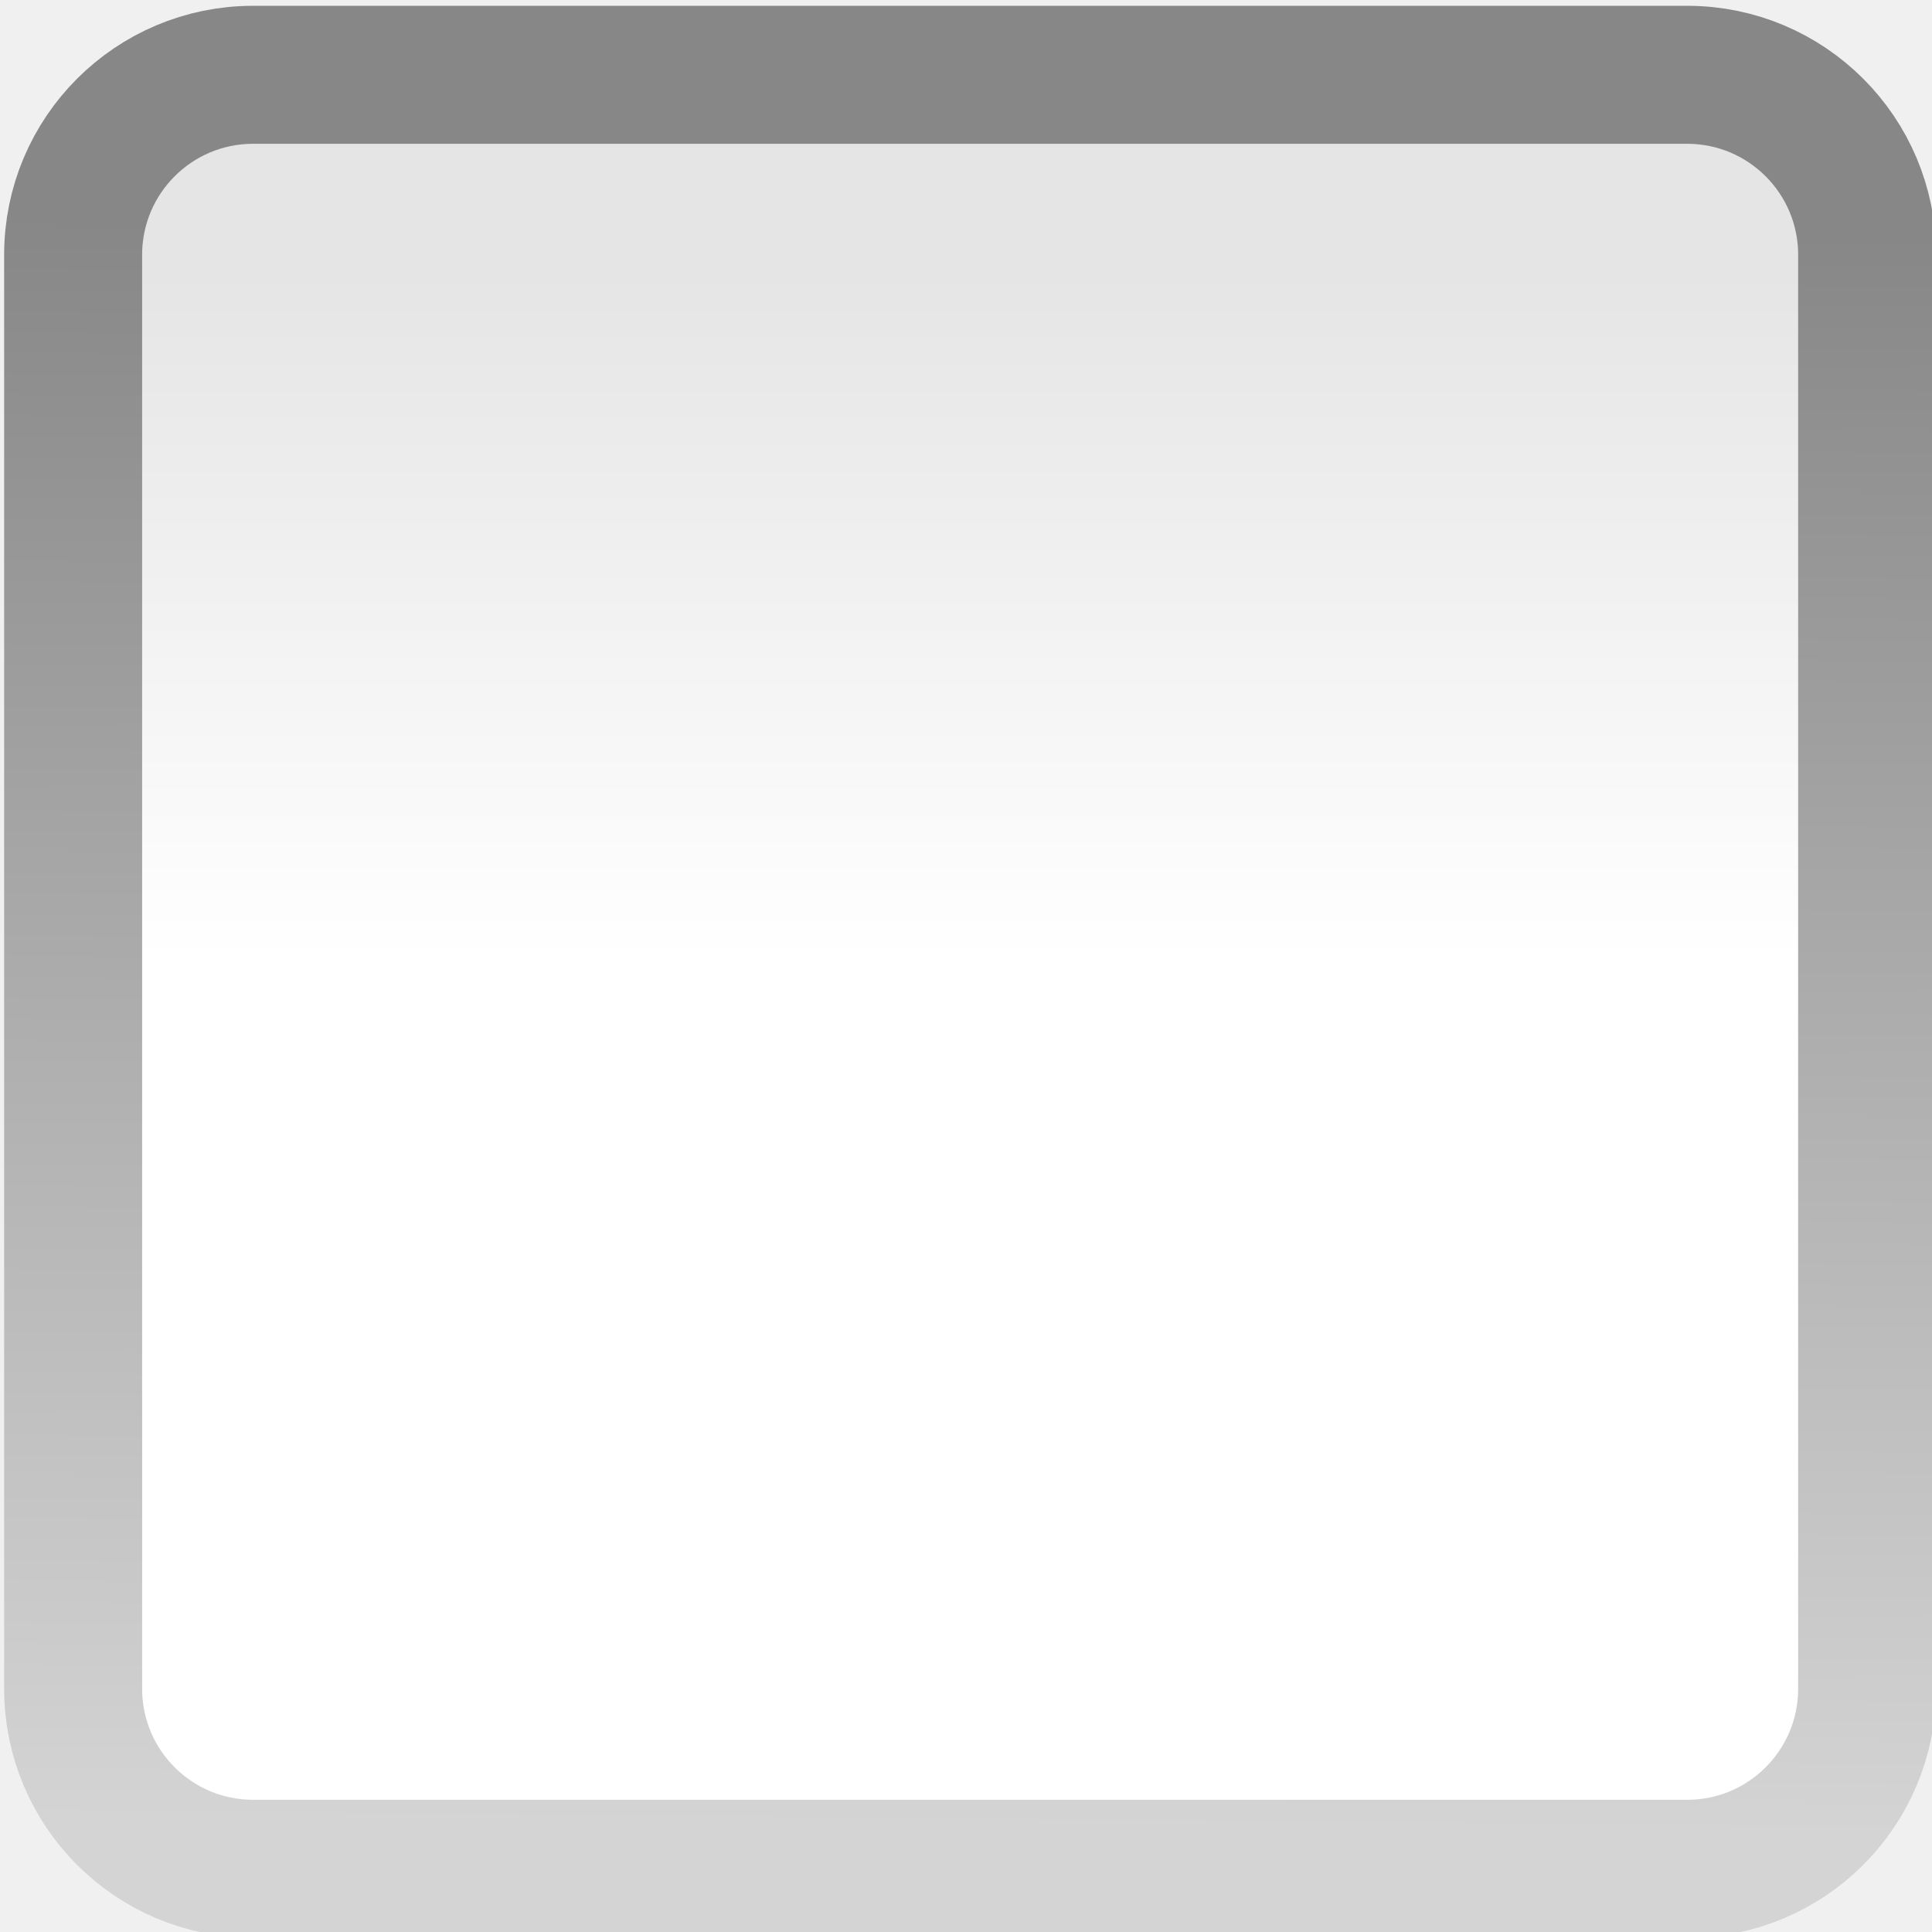
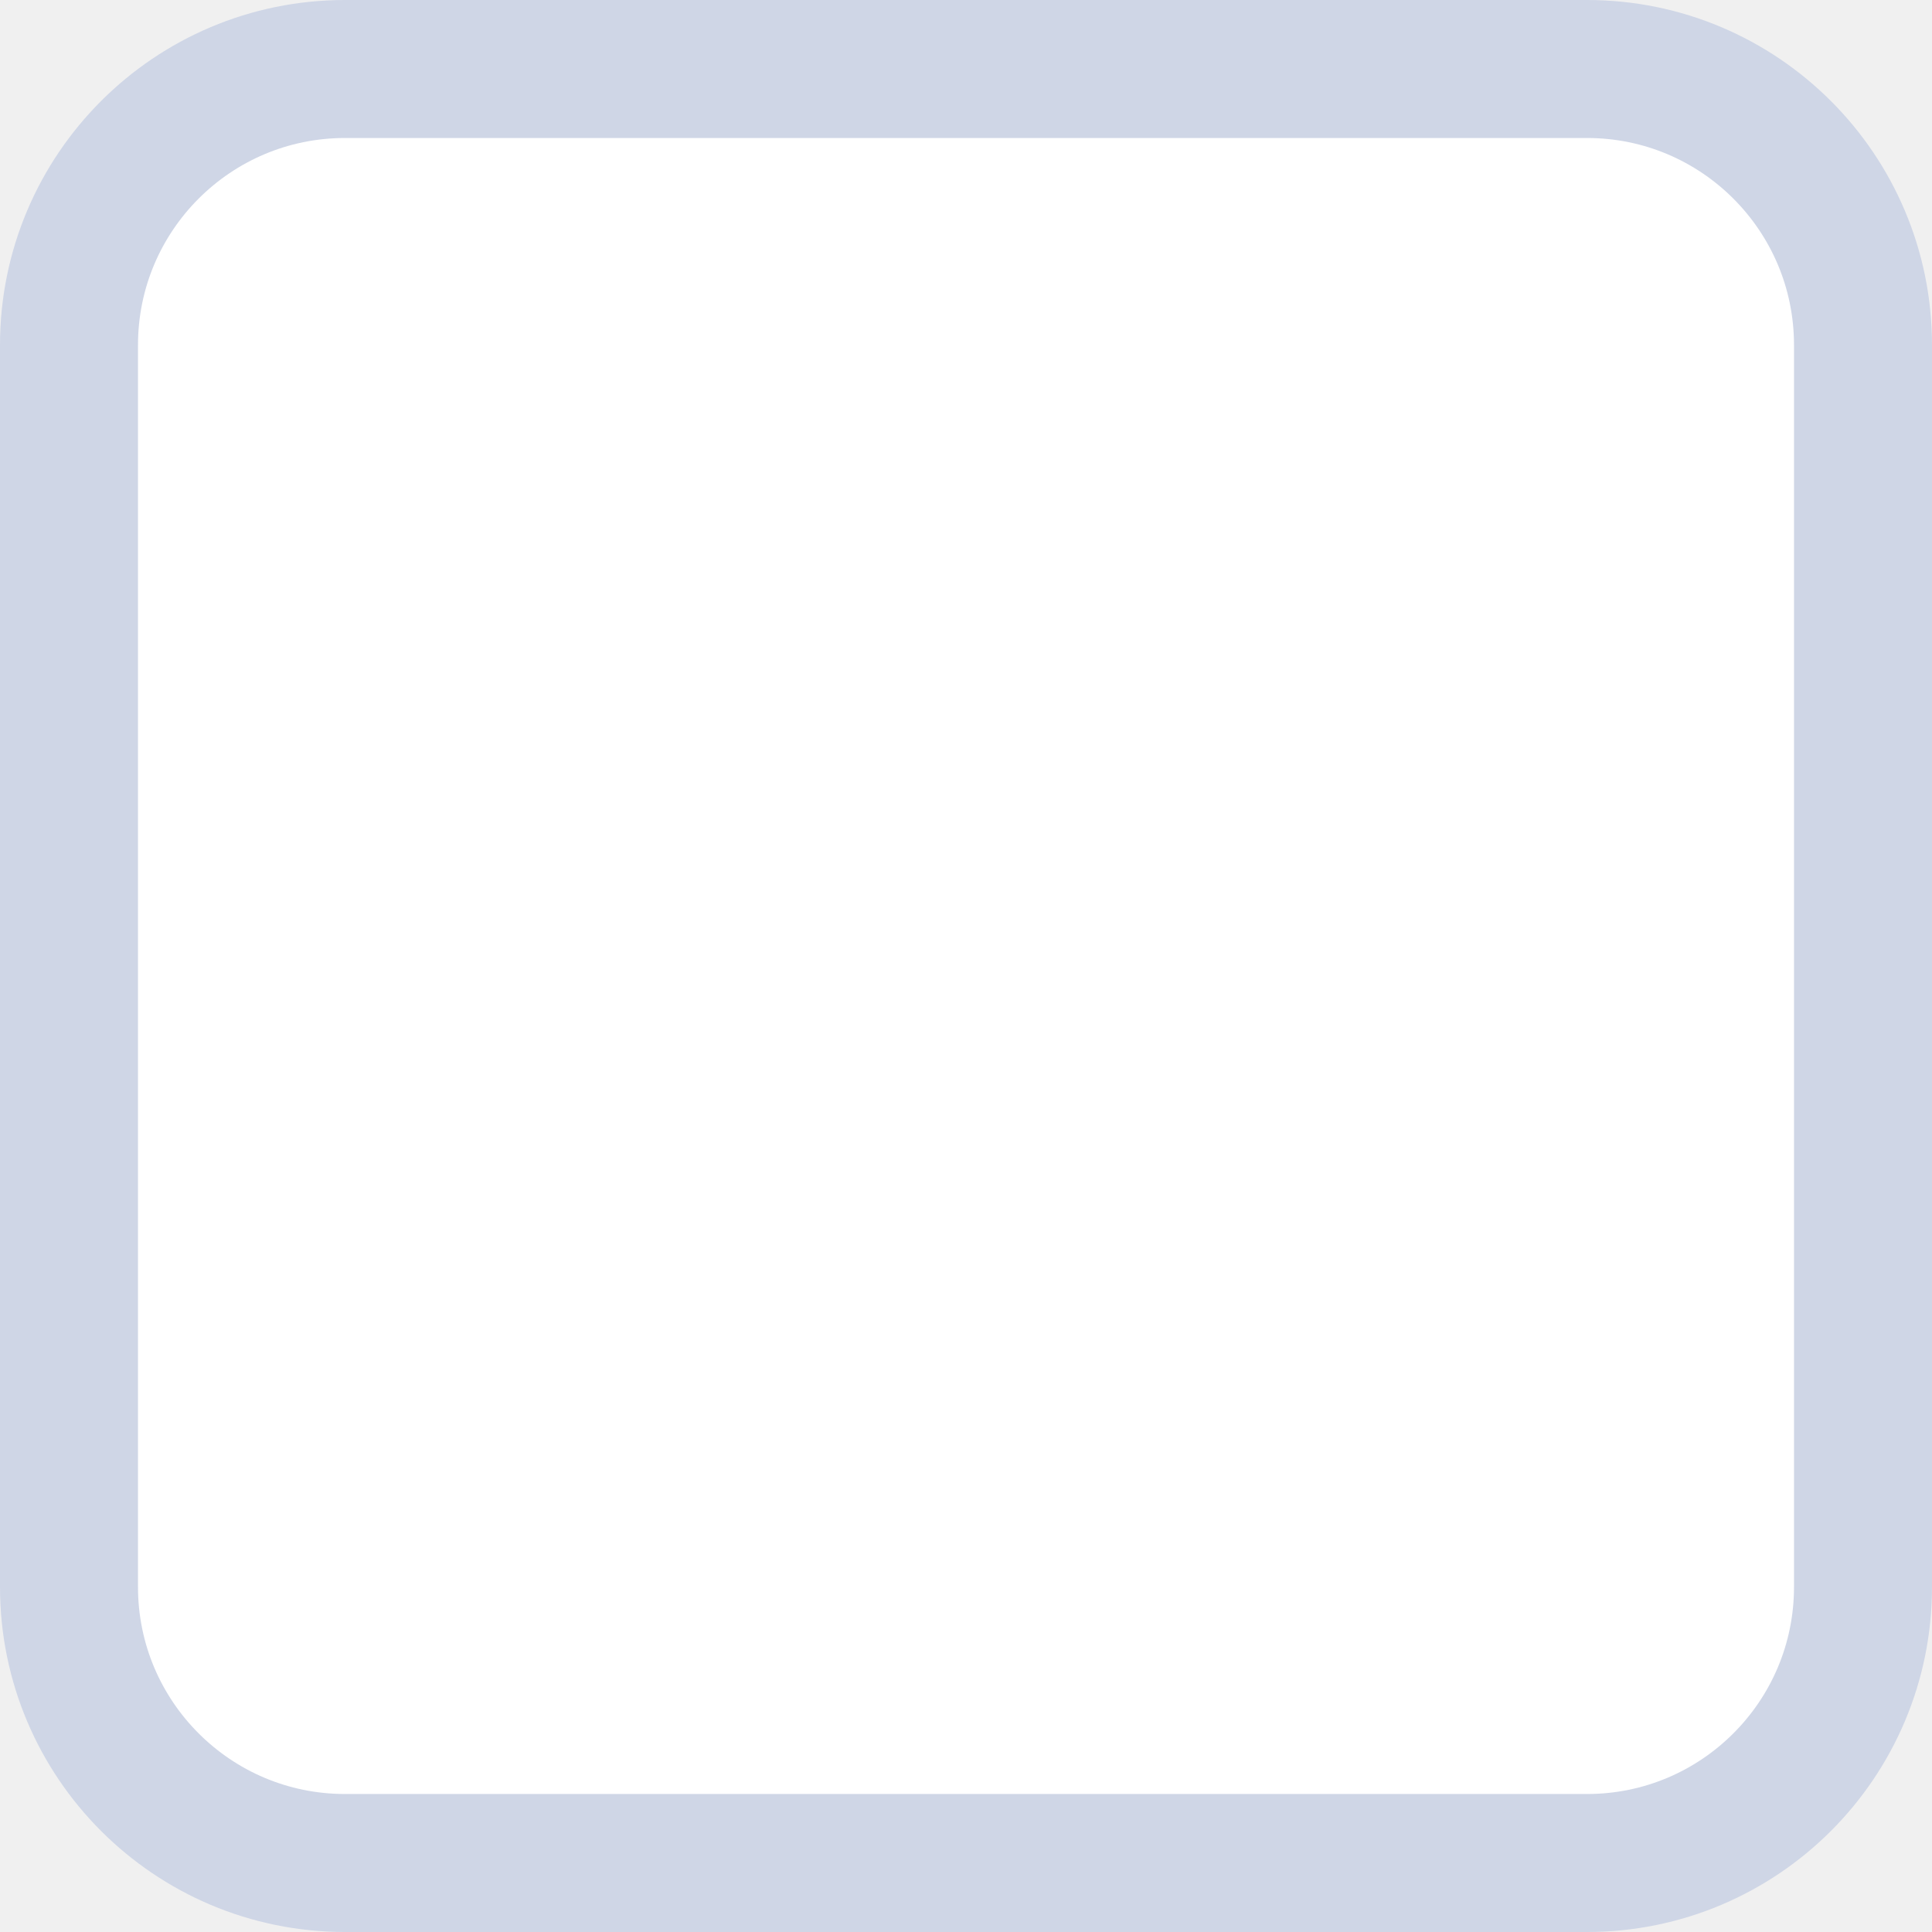
<svg xmlns="http://www.w3.org/2000/svg" xmlns:xlink="http://www.w3.org/1999/xlink" width="14" height="14" id="svg2" version="1.1">
  <defs id="defs4">
    <linearGradient y2="606.005" x2="364.415" y1="599.659" x1="364.415" gradientTransform="matrix(4.110198,0,0,0.7878788,-1007.071,-94.52885)" gradientUnits="userSpaceOnUse" id="linearGradient20512" xlink:href="#linearGradient16194-5-7-2-6" />
    <linearGradient id="linearGradient16194-5-7-2-6">
      <stop id="stop16196-0-5-9-7" offset="0" style="stop-color:#e5e5e5;stop-opacity:1" />
      <stop id="stop16198-0-0-3-0" offset="1" style="stop-color:#ffffff;stop-opacity:1" />
    </linearGradient>
    <linearGradient y2="608.789" x2="826.154" y1="598.507" x1="826.274" gradientTransform="matrix(1.471154,0,0,1.130435,-720.4087,-298.9491)" gradientUnits="userSpaceOnUse" id="linearGradient20514" xlink:href="#linearGradient15513-1-8-5-5-8" />
    <linearGradient id="linearGradient15513-1-8-5-5-8">
      <stop style="stop-color:#878787;stop-opacity:1" offset="0" id="stop15515-3-6-9-5-0" />
      <stop style="stop-color:#d4d4d4;stop-opacity:1" offset="1" id="stop15517-8-6-2-1-9" />
    </linearGradient>
-     <linearGradient y2="606.005" x2="364.415" y1="599.659" x1="364.415" gradientTransform="matrix(4.110198,0,0,0.7878788,-1491.107,567.8749)" gradientUnits="userSpaceOnUse" id="linearGradient3323" xlink:href="#linearGradient16194-5-7-2-6" />
-     <linearGradient y2="608.789" x2="826.154" y1="598.507" x1="826.274" gradientTransform="matrix(1.471154,0,0,1.130435,-1204.445,363.4547)" gradientUnits="userSpaceOnUse" id="linearGradient3325" xlink:href="#linearGradient15513-1-8-5-5-8" />
  </defs>
  <g id="layer1" transform="translate(0,-1038.362)">
-     <rect style="color:#000000;fill:url(#linearGradient3323);fill-opacity:1;fill-rule:nonzero;stroke:url(#linearGradient3325);stroke-width:1px;stroke-linecap:butt;stroke-linejoin:miter;stroke-miterlimit:4;stroke-opacity:1;stroke-dasharray:none;stroke-dashoffset:0;marker:none;visibility:visible;display:inline;overflow:visible;enable-background:accumulate" id="rect15525" width="13" height="13" x="0.53" y="1038.904" rx="1.304" ry="1.304" />
+     <rect ry="2" style="color:#000000;display:inline;overflow:visible;visibility:visible;opacity:1;fill:#ffffff;fill-opacity:1;stroke:#cfd6e6;stroke-width:1;stroke-linecap:butt;stroke-linejoin:round;stroke-miterlimit:4;stroke-dasharray:none;stroke-dashoffset:0;stroke-opacity:1;marker:none;enable-background:accumulate" id="rect5147-9-1-5-7-6-3" width="13" height="13" x="0.5" y="1038.862" rx="2" />
  </g>
</svg>
